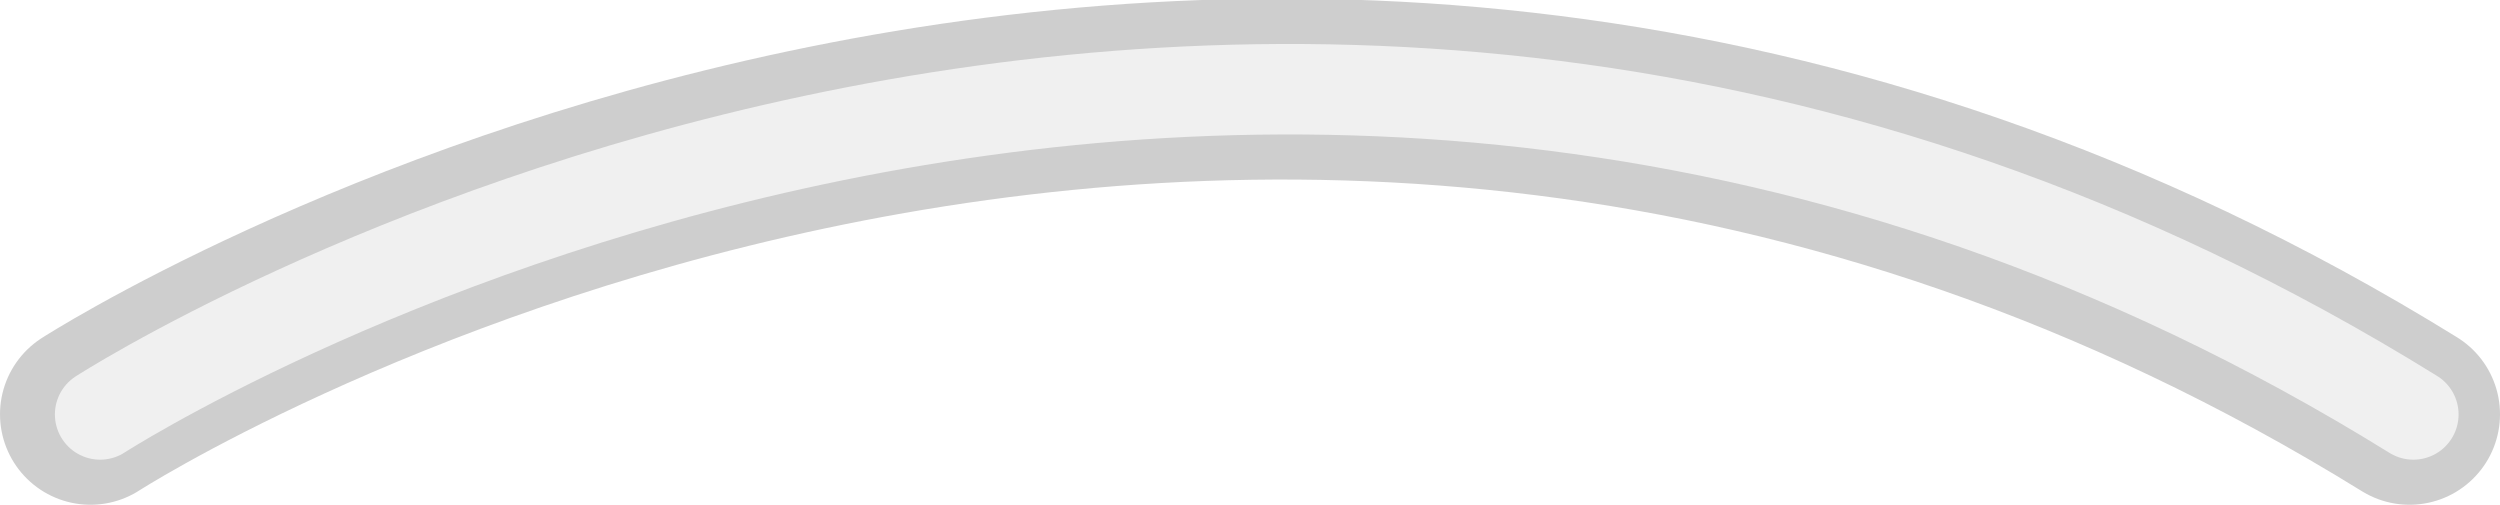
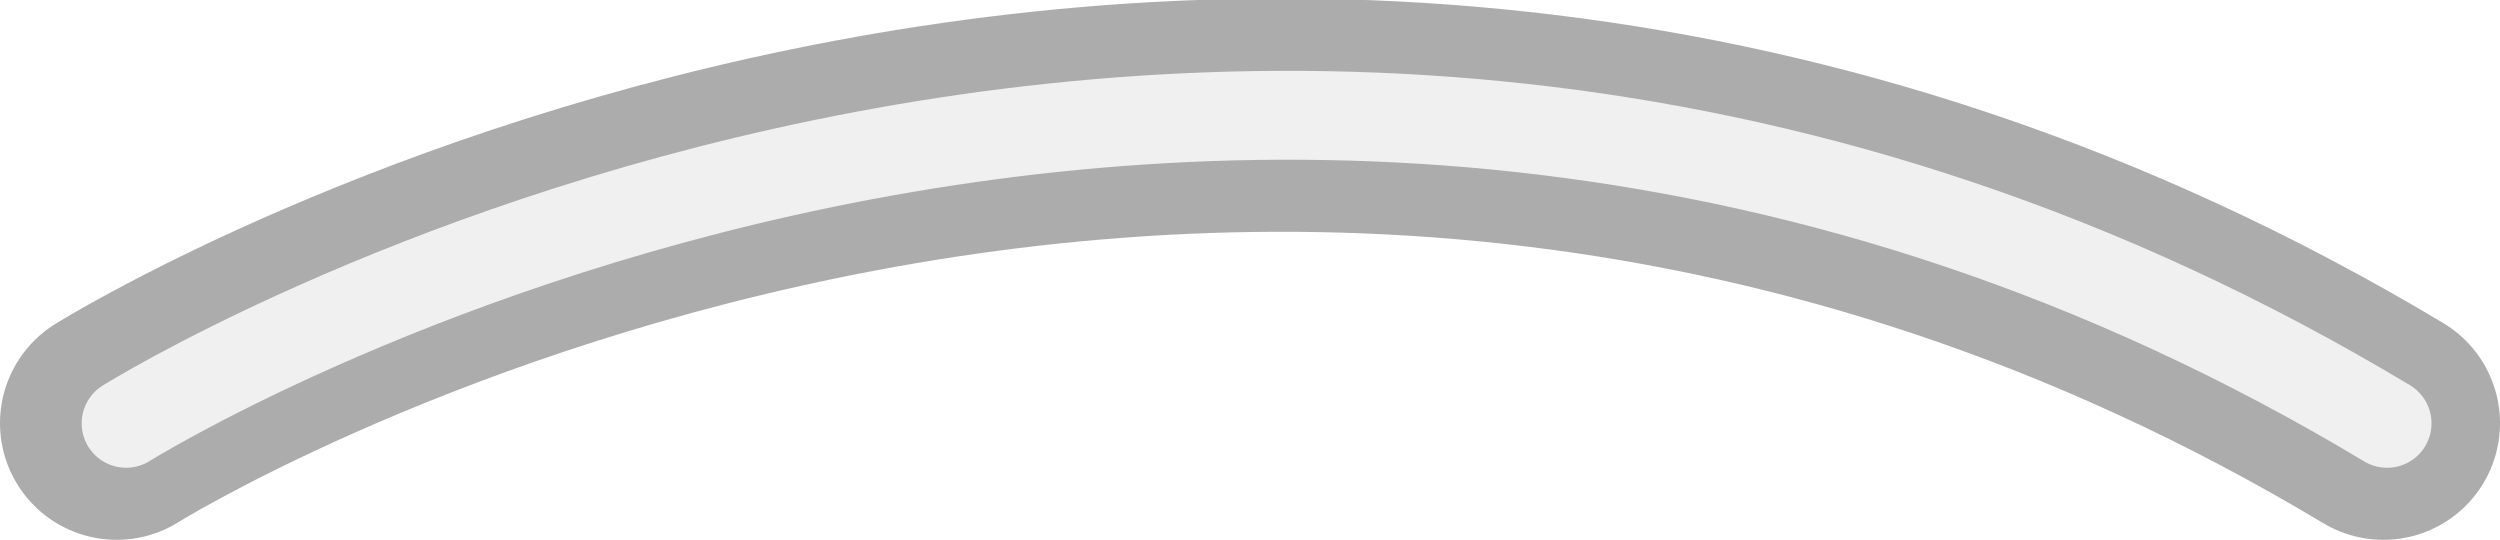
- <svg xmlns="http://www.w3.org/2000/svg" width="110.529mm" height="22.316mm" viewBox="0 0 110.529 22.316" version="1.1" id="svg1">
+ <svg xmlns="http://www.w3.org/2000/svg" width="112.513mm" height="24.295mm" viewBox="0 0 112.513 24.295" version="1.1" id="svg1">
  <defs id="defs1" />
-   <g id="layer1" transform="translate(1.159044,-6.475984)">
-     <path style="fill:none;fill-opacity:1;stroke:#cecece;stroke-width:8;stroke-linecap:round;stroke-linejoin:round;stroke-dasharray:none;stroke-opacity:1;paint-order:markers stroke fill" d="m 2.841,24.792 c 0,0 50.213,-32.351 102.529,1e-6" id="path1" />
-     <path style="fill:none;fill-opacity:1;stroke:#f0f0f0;stroke-width:4;stroke-linecap:round;stroke-linejoin:round;stroke-dasharray:none;stroke-opacity:1;paint-order:markers stroke fill" d="m 3.268,24.799 c 0,0 50.087,-32.351 102.271,1e-6" id="path1-5" />
+   <g id="layer1" transform="translate(-22.64195,22.65867)">
+     <path style="fill:none;fill-opacity:1;stroke:#acacac;stroke-width:10.5;stroke-linecap:round;stroke-linejoin:round;stroke-dasharray:none;stroke-opacity:1;paint-order:markers stroke fill" d="m 27.892,-3.614 c 0,0 49.96,-31.192 102.013,9e-7" id="path1" />
+     <path style="fill:none;fill-opacity:1;stroke:#f0f0f0;stroke-width:4;stroke-linecap:round;stroke-linejoin:round;stroke-dasharray:none;stroke-opacity:1;paint-order:markers stroke fill" d="m 28.317,-3.607 c 0,0 49.835,-31.192 101.756,1.1e-6" id="path1-5" />
  </g>
</svg>
